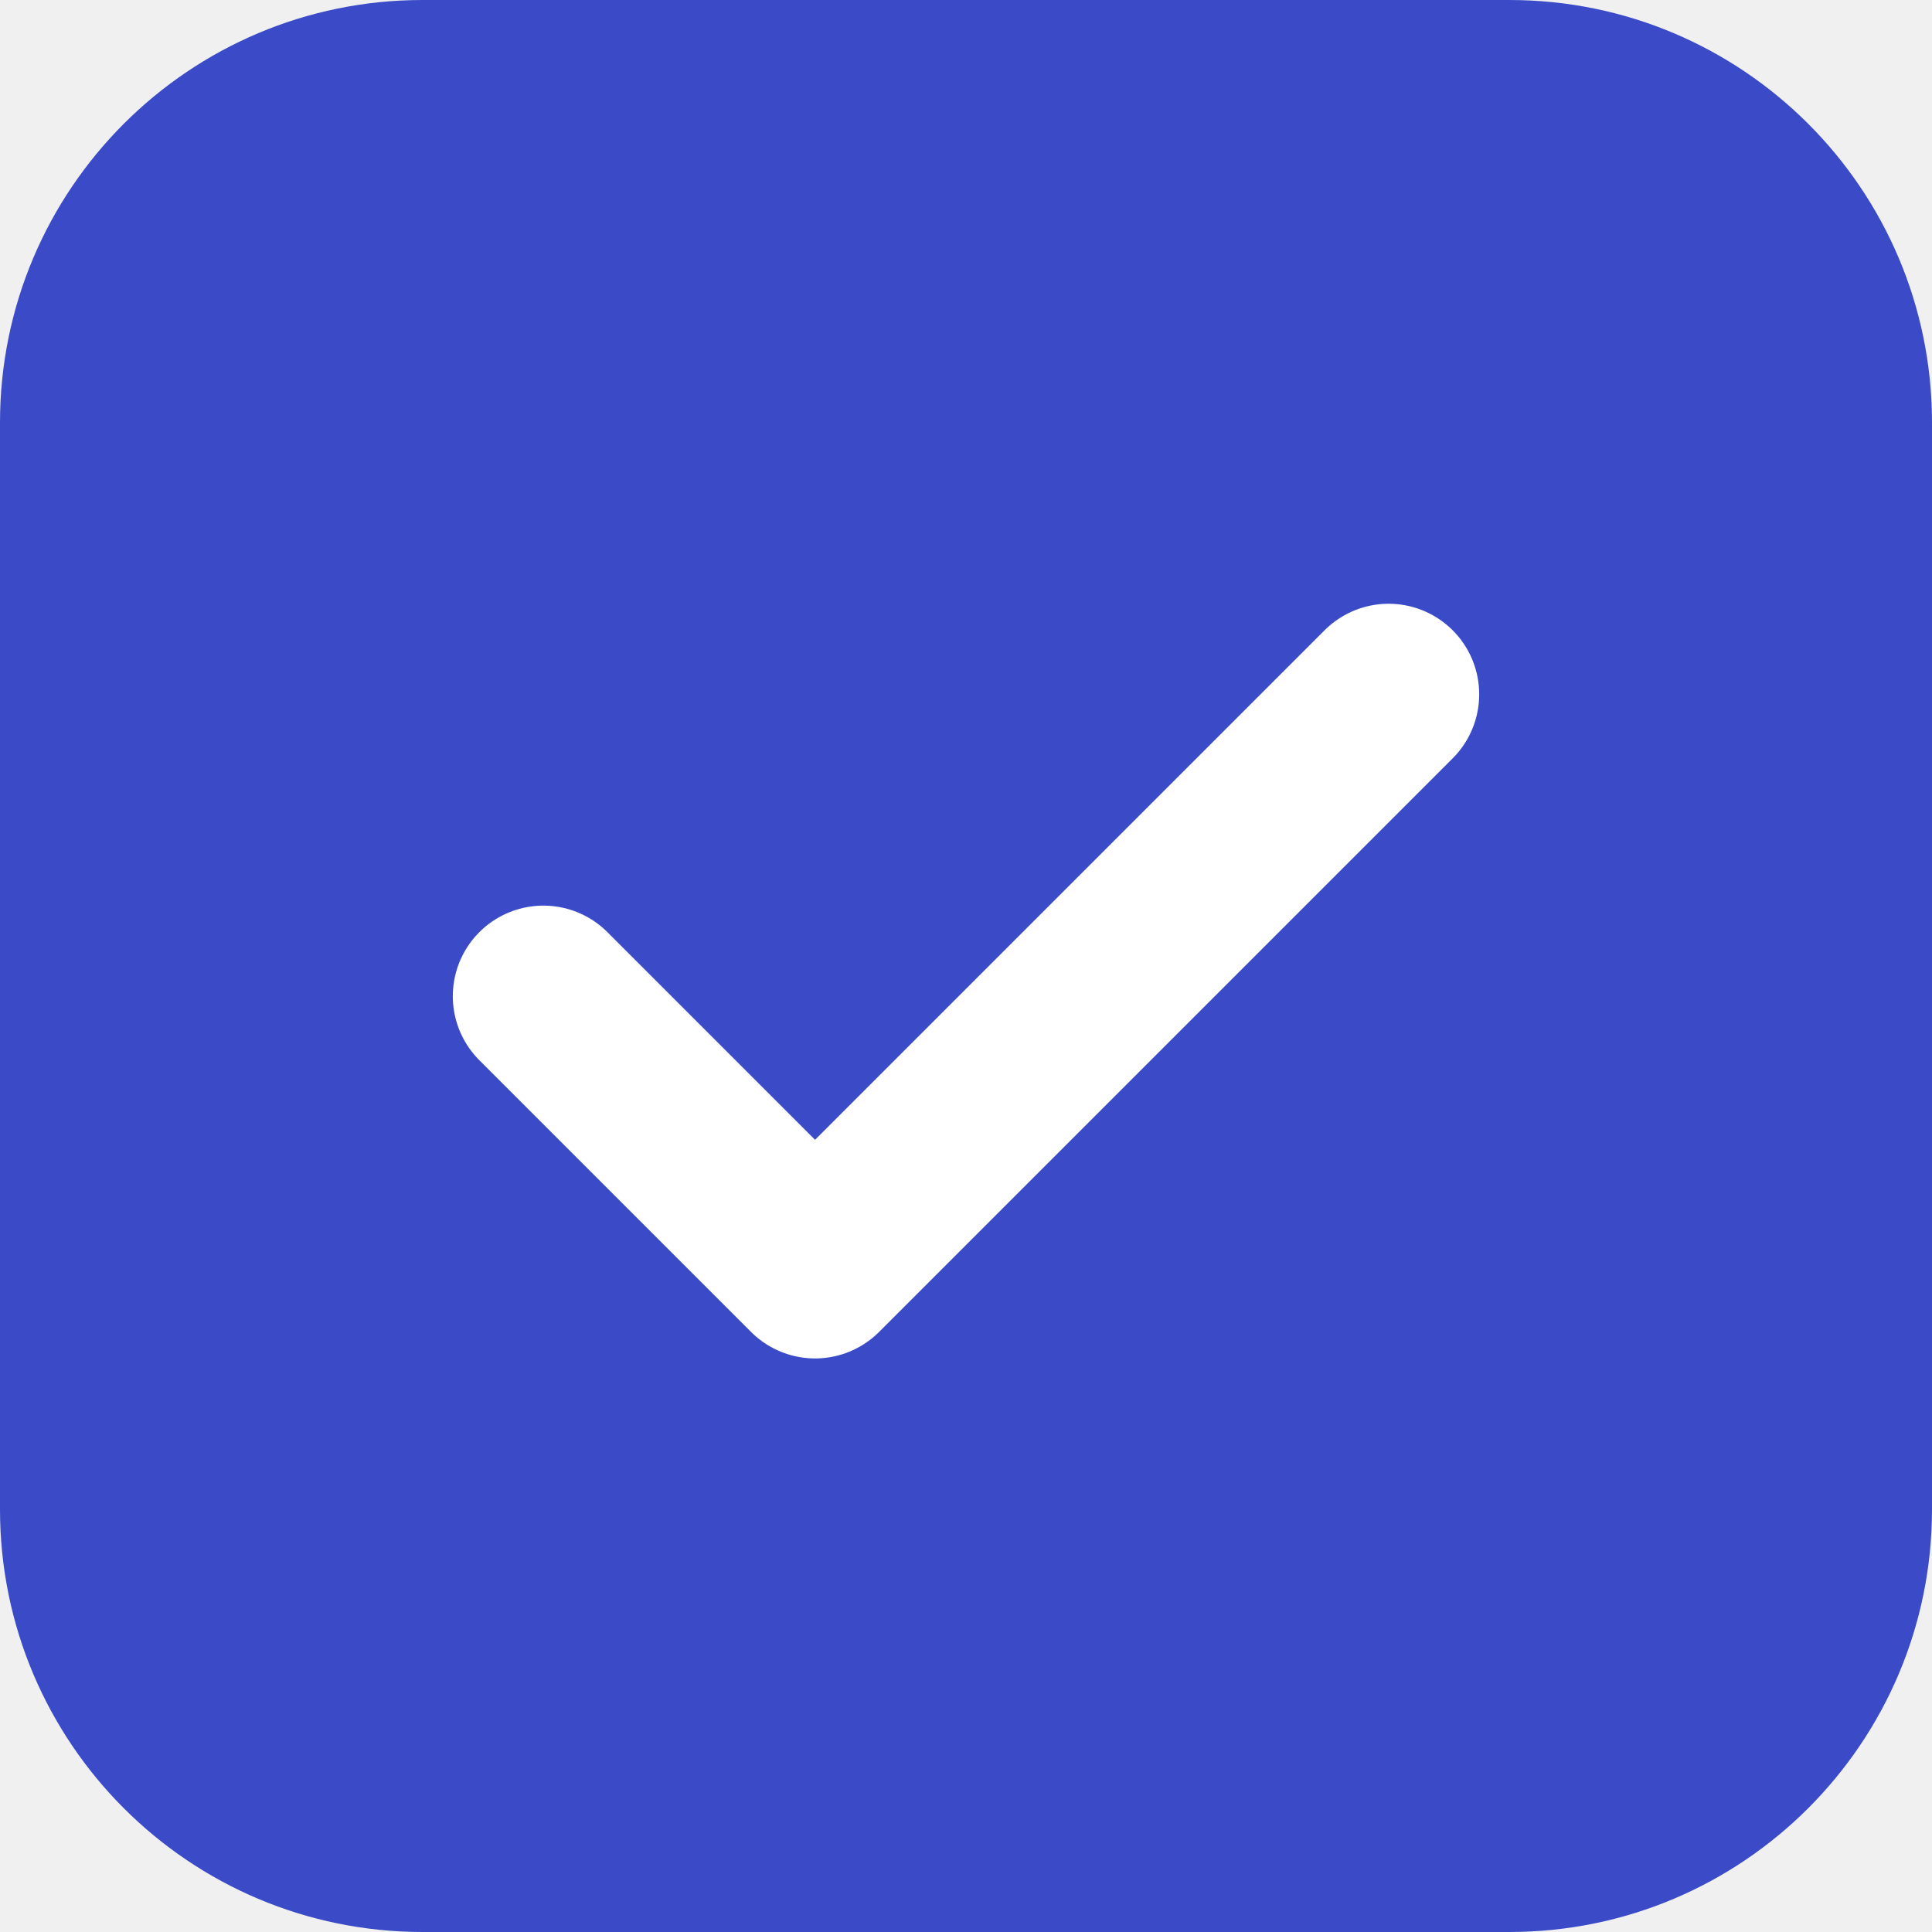
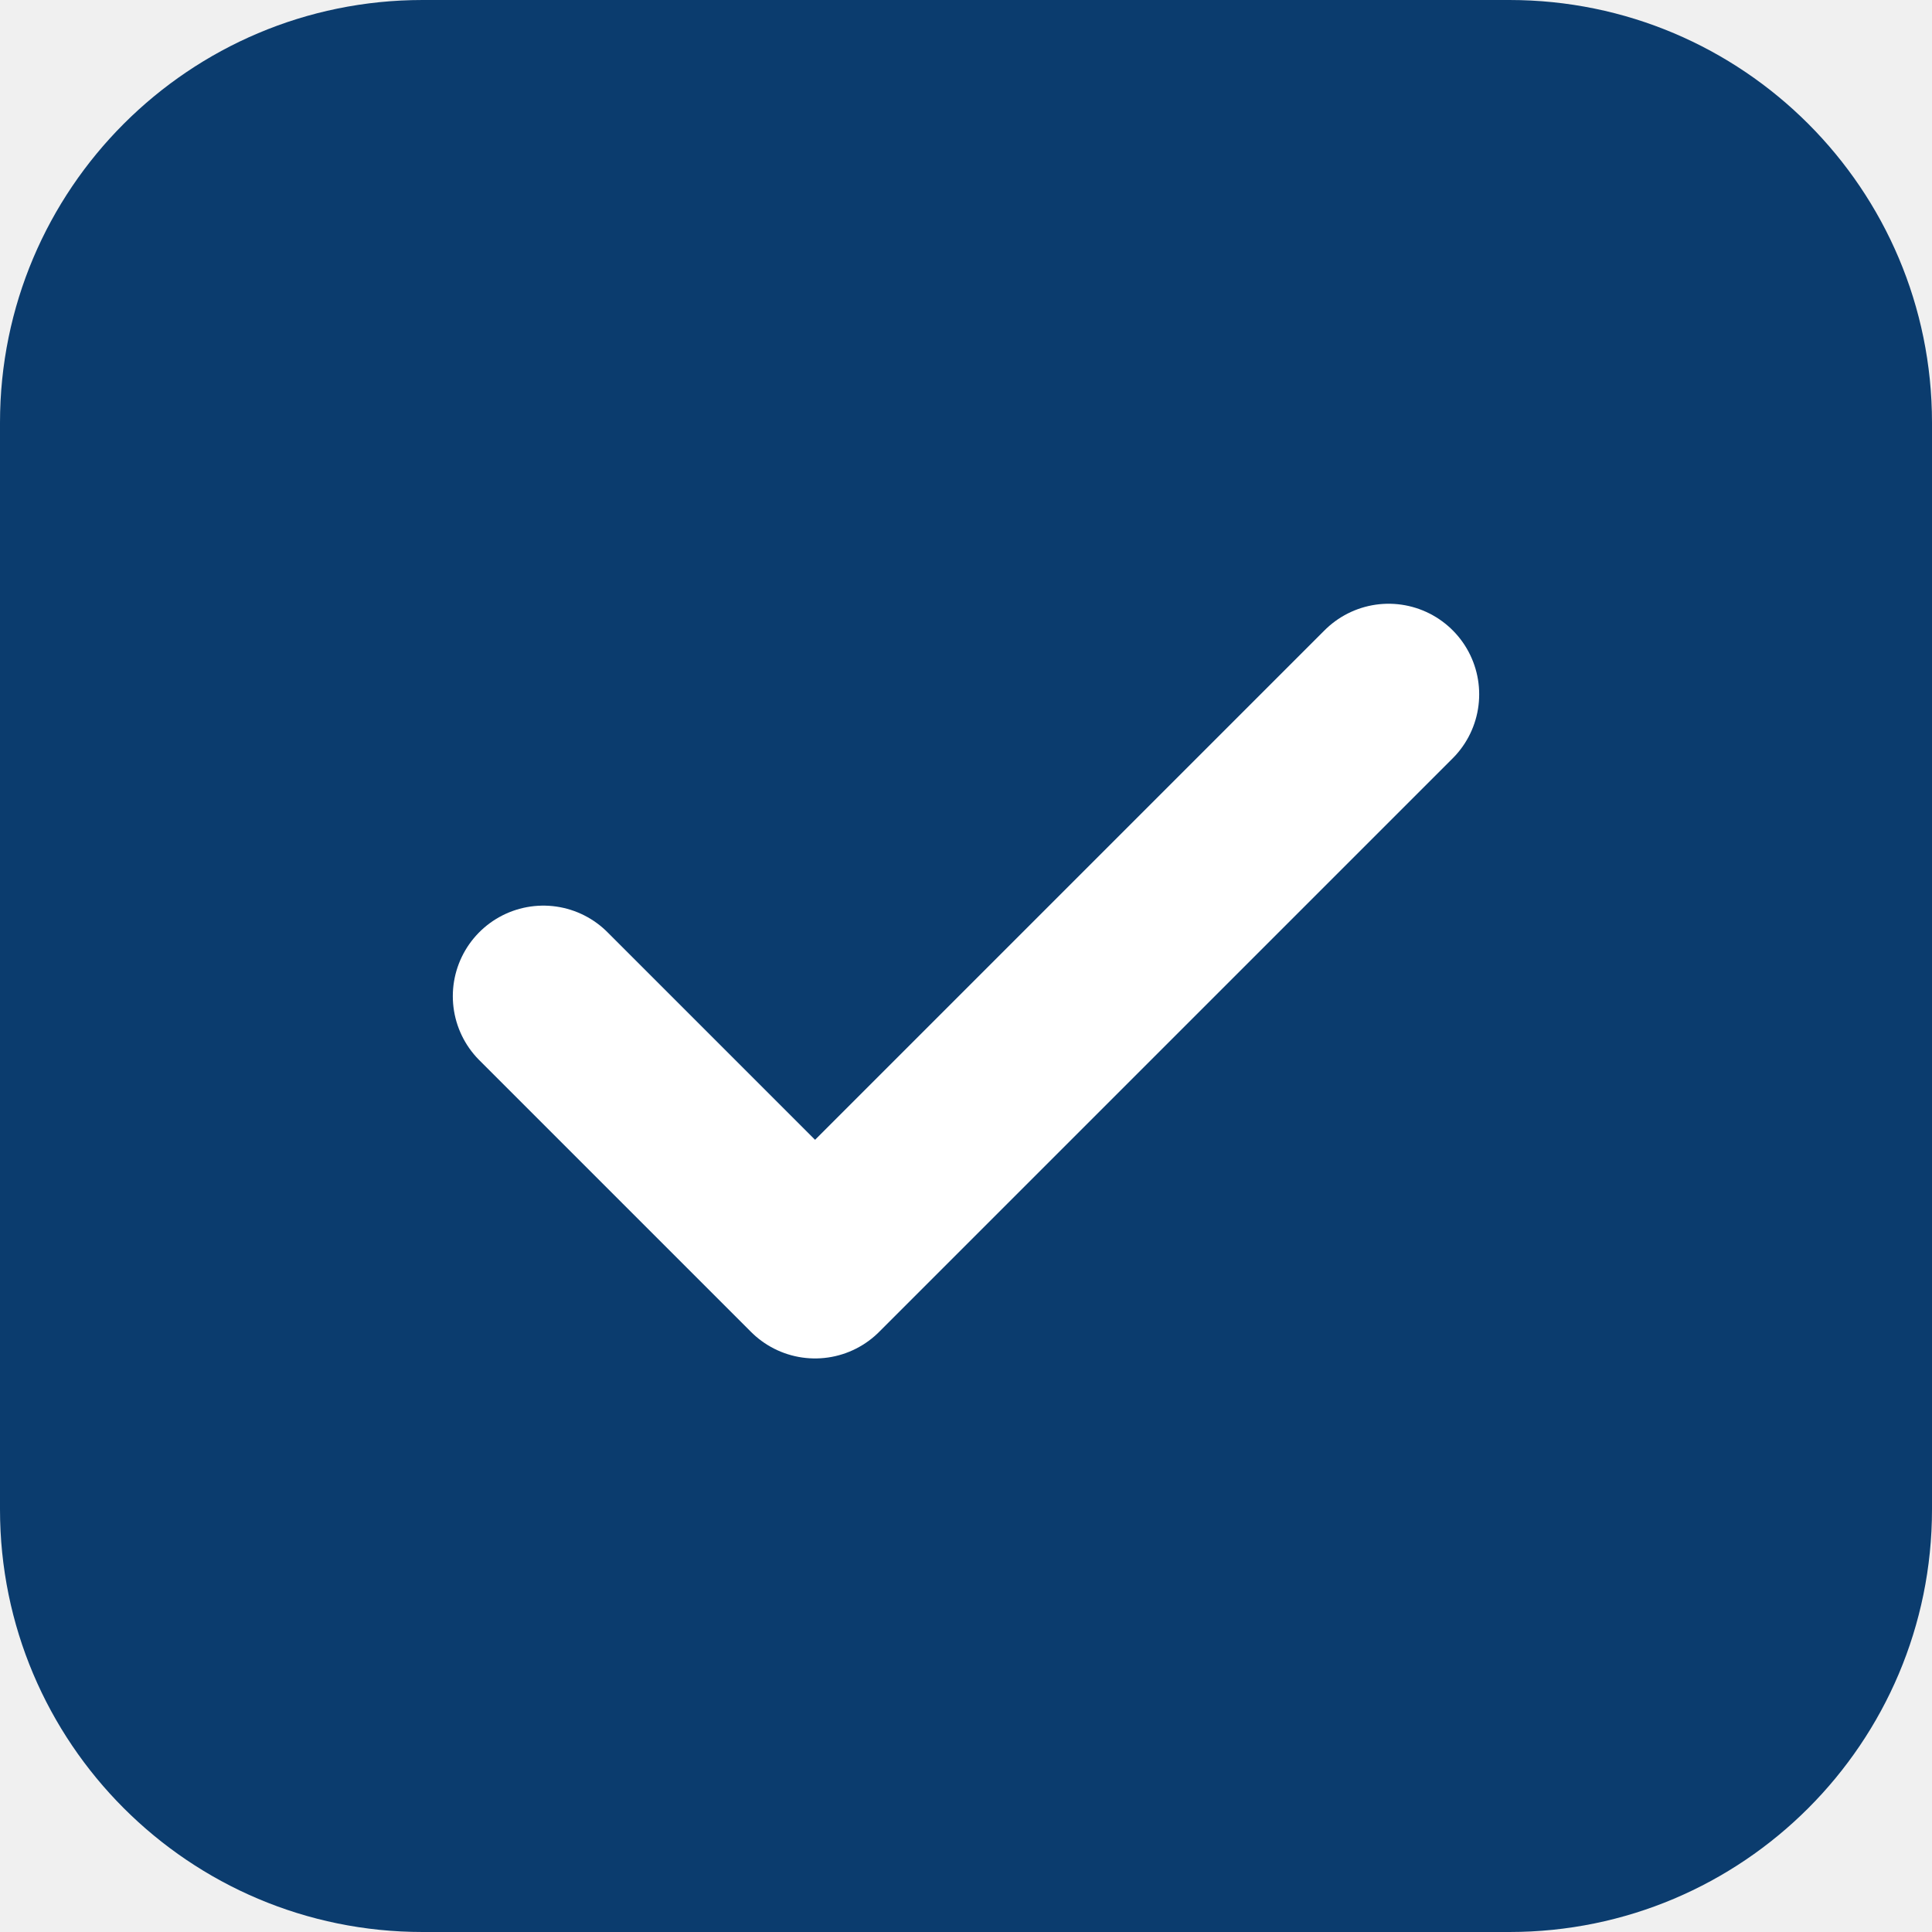
<svg xmlns="http://www.w3.org/2000/svg" viewBox="0 0 32 32">
-   <rect width="32" height="32" rx="7" fill="#3B4BC8" />
+   <rect width="32" height="32" rx="7" fill="#0B3C6E" />
  <path d="M9 16.5l4.5 4.5L23 11.5" fill="none" stroke="#fff" stroke-width="3" stroke-linecap="round" stroke-linejoin="round" />
</svg>
